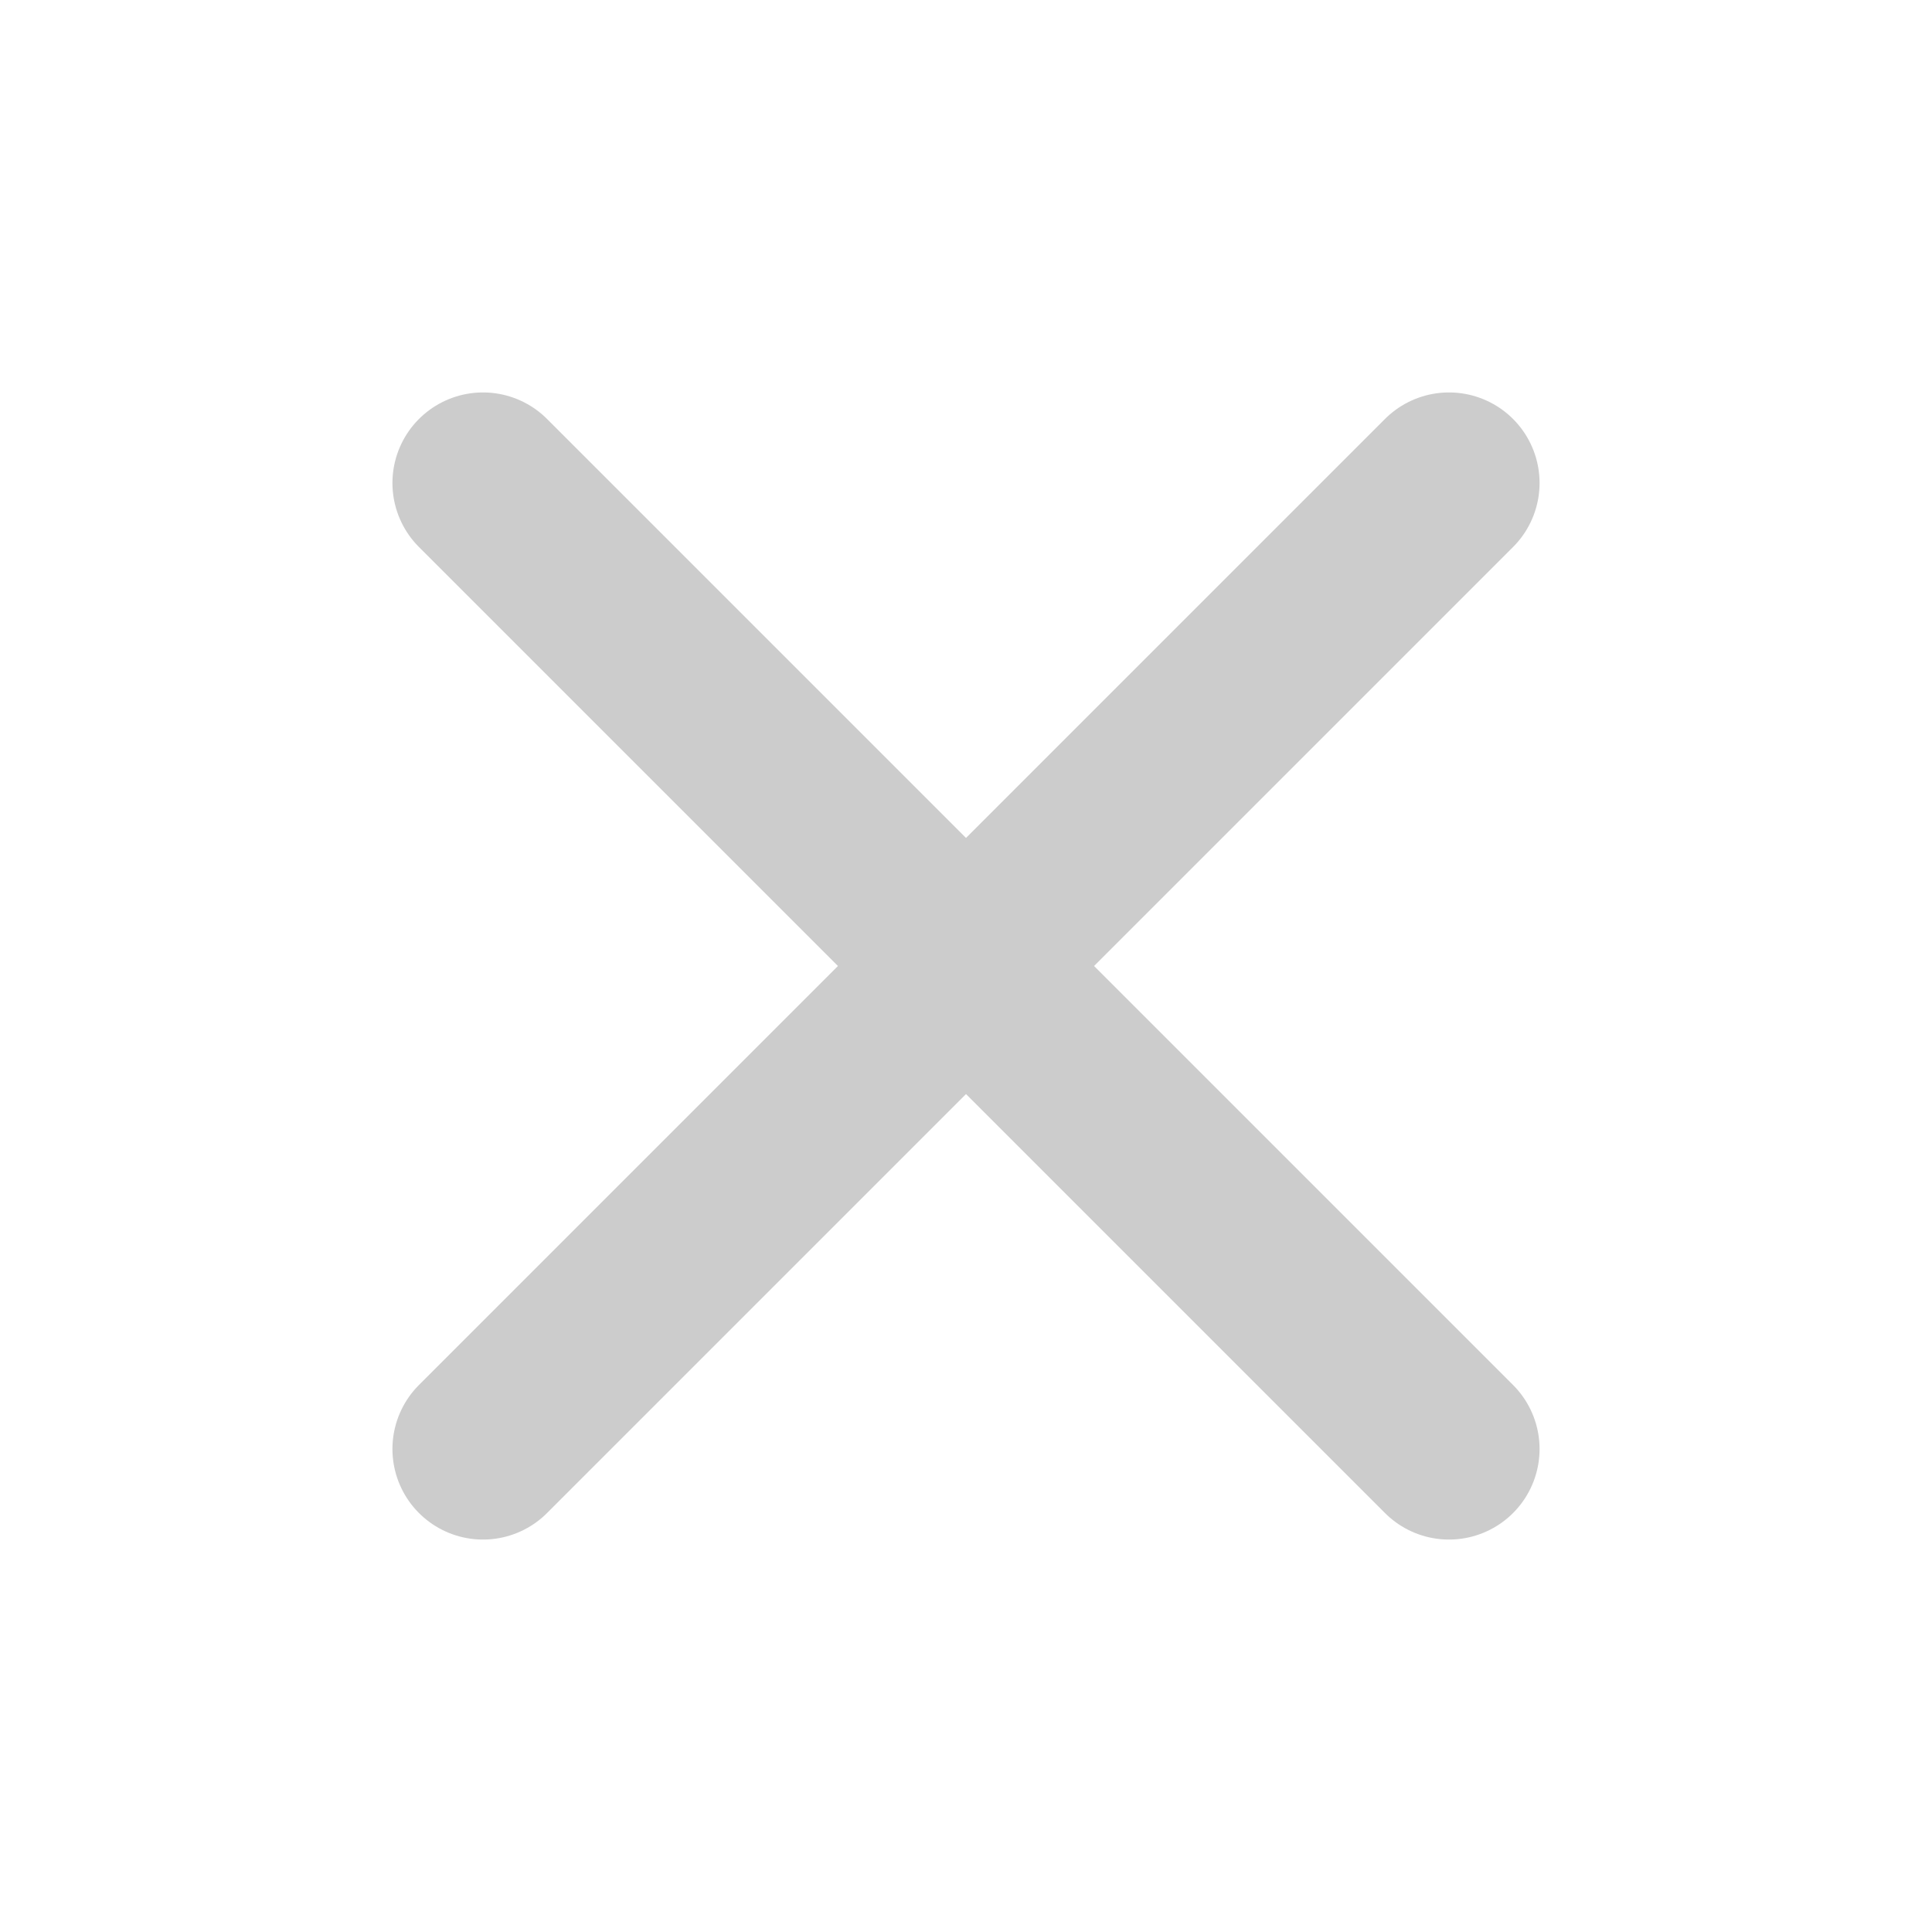
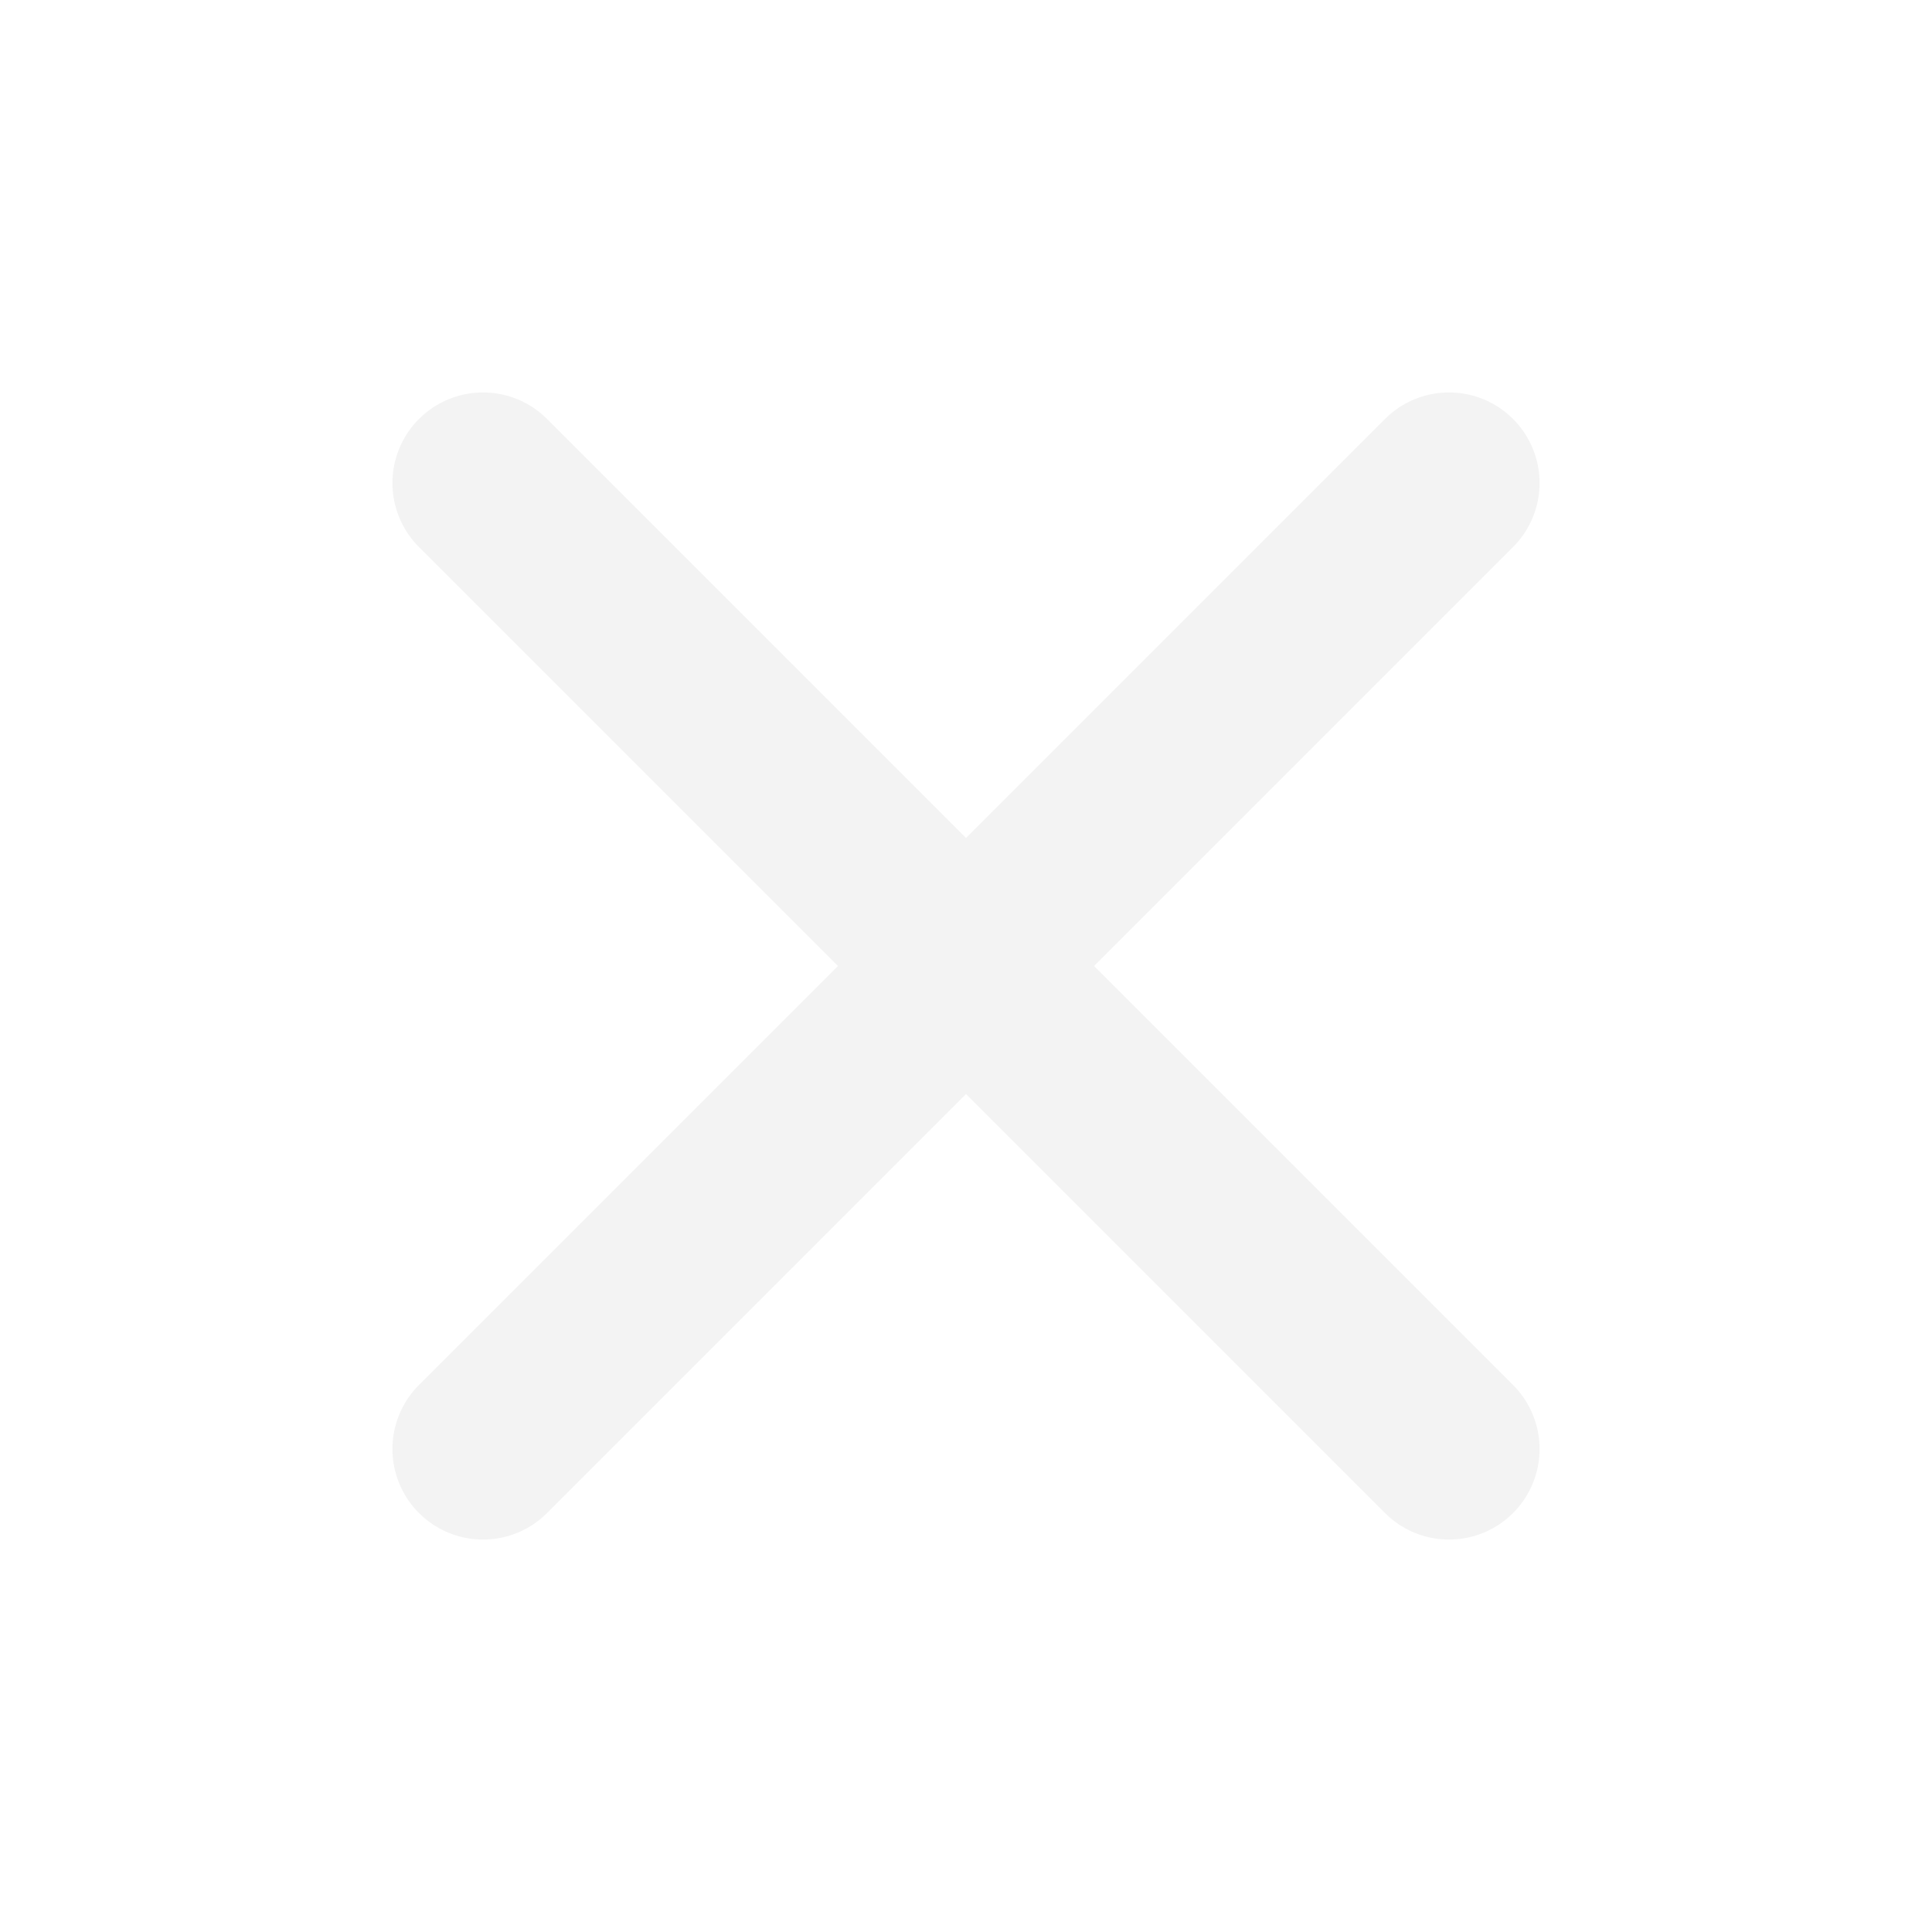
<svg xmlns="http://www.w3.org/2000/svg" width="16" height="16" viewBox="0 0 16 16">
-   <line x1="4" y1="4" x2="12" y2="12" stroke="#CCCCCC" stroke-width="1.5" stroke-linecap="round" />
-   <line x1="12" y1="4" x2="4" y2="12" stroke="#CCCCCC" stroke-width="1.5" stroke-linecap="round" />
+   <line x1="4" y1="4" x2="12" y2="12" stroke="#F3F3F3" stroke-width="1.5" stroke-linecap="round" />
+   <line x1="12" y1="4" x2="4" y2="12" stroke="#F3F3F3" stroke-width="1.5" stroke-linecap="round" />
</svg>
